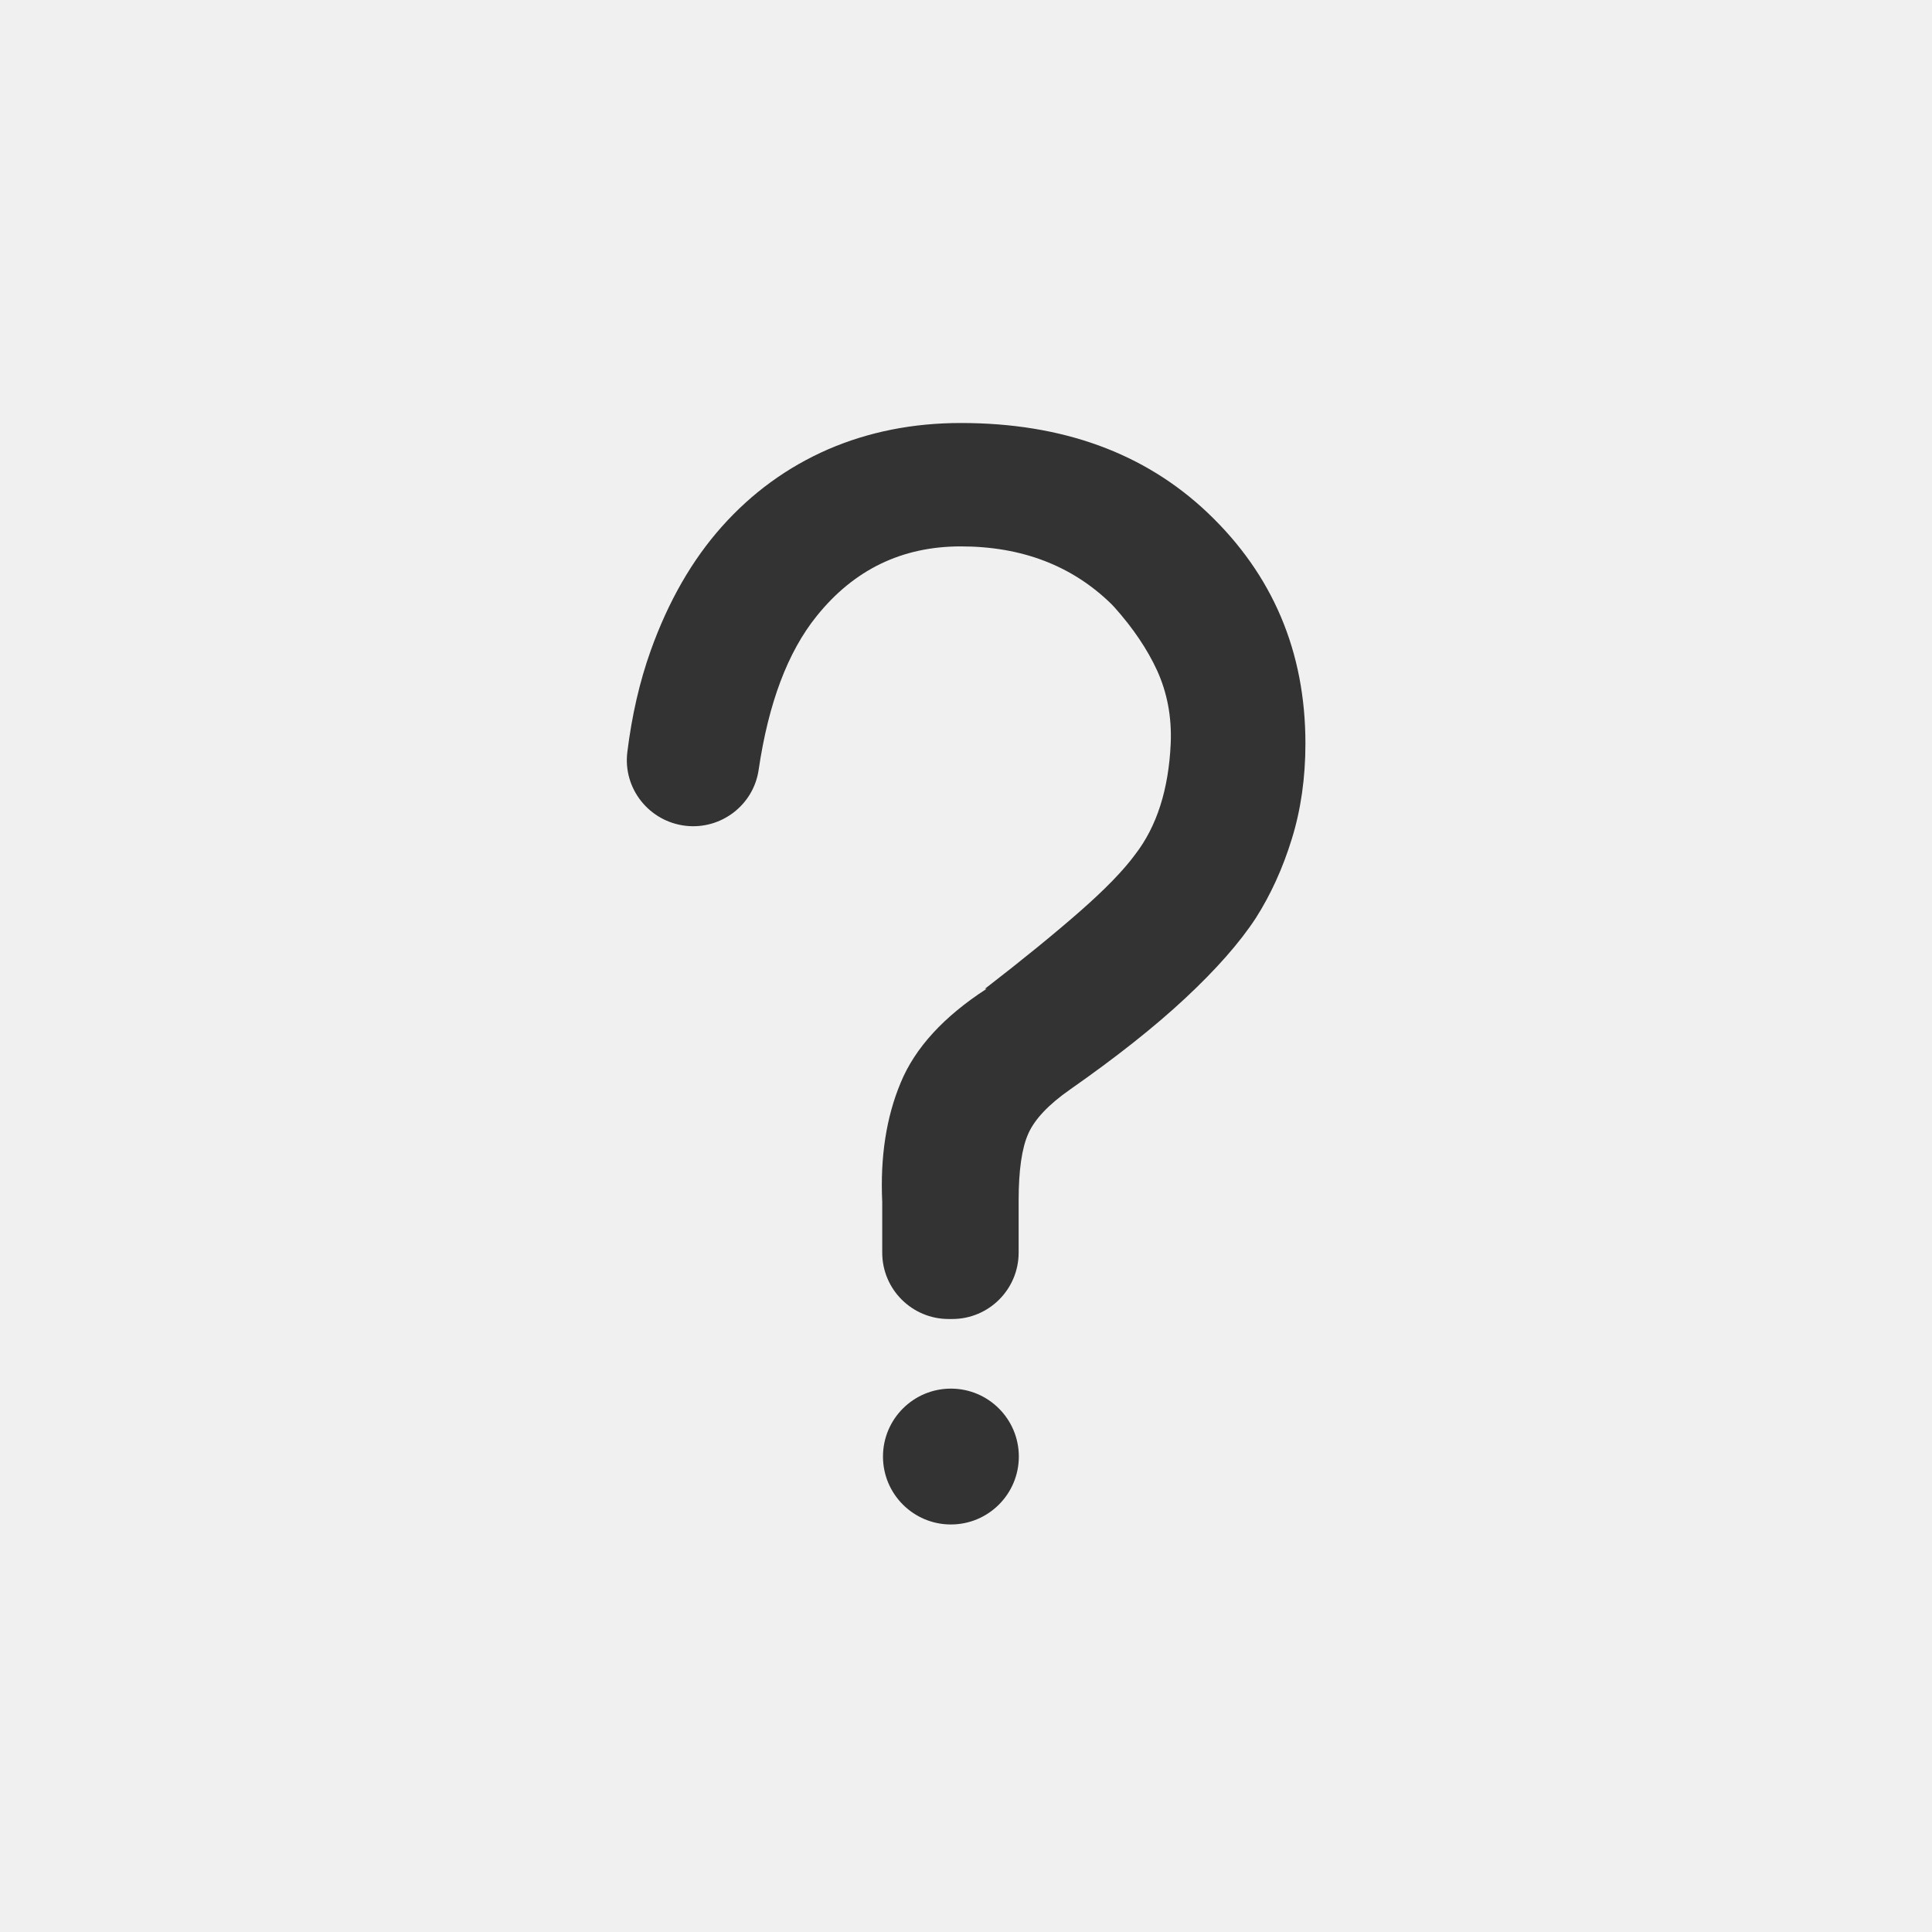
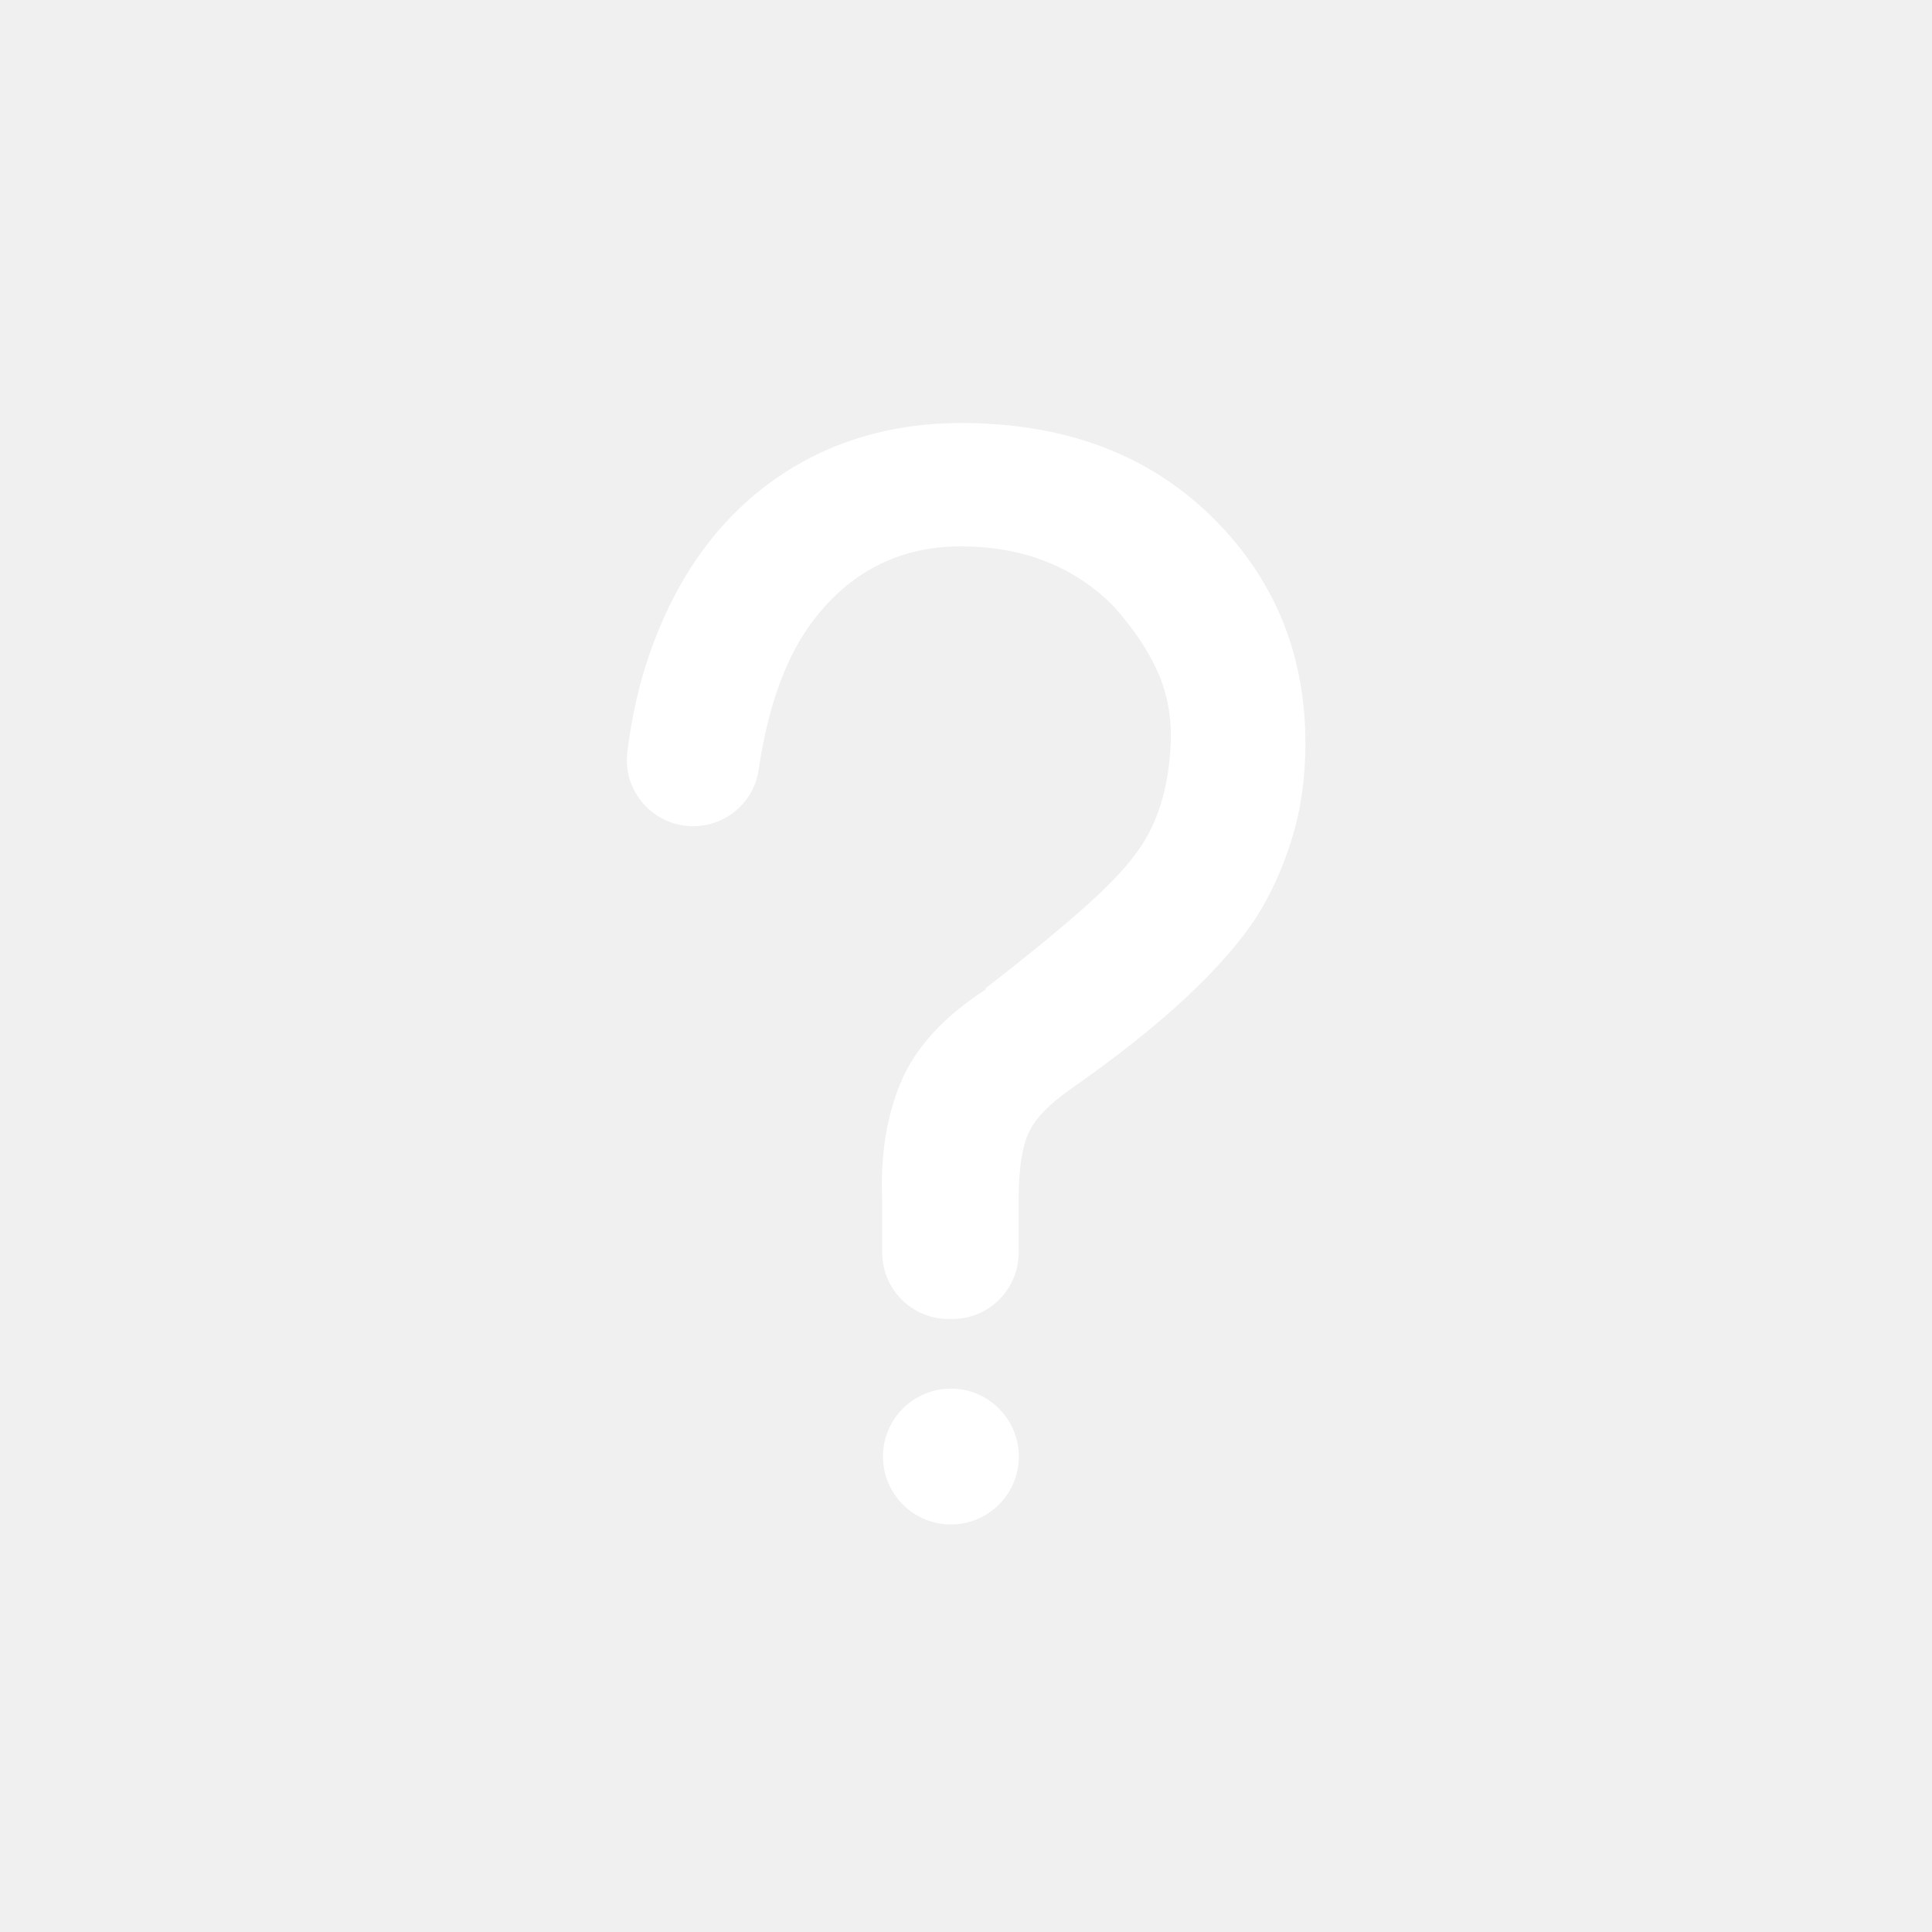
<svg xmlns="http://www.w3.org/2000/svg" t="1698648612767" class="icon" viewBox="0 0 1024 1024" version="1.1" p-id="3237" width="200" height="200">
-   <path d="M502.8 699.1c-19.4 0-35.2-15.7-35.2-35.2v-26.8c-1.1-23.8 2.1-44.9 9.8-63.3 7.6-18.4 22.8-35 45.5-49.7h-0.9c19.8-15.3 36.5-28.9 50.1-40.8 13.6-11.9 23.5-22.1 29.7-30.6 11.3-14.7 17.6-34.2 18.7-58.6 0.6-14.2-1.9-27-7.2-38.7-5.2-11.3-12.7-22.4-22.5-33.4-0.6-0.6-1.2-1.3-1.8-1.9-20.8-20.3-47.4-30.5-79.8-30.5-31.1 0-56.6 12.3-76.4 37-15.3 19-25.5 46.1-30.7 81.4-2.7 18.7-19.9 31.8-38.6 29.7-19.4-2.2-33.4-19.7-31-39.1 2.4-19.4 6.5-37.3 12.4-53.8 9.3-26 21.9-48 37.8-65.8 15.9-17.8 34.6-31.4 56.1-40.8 21.5-9.3 45-14 70.5-14 53.8 0 97.4 15.9 130.8 47.6 34.5 32.8 51.8 73.6 51.8 122.3 0 18.1-2.4 35-7.2 50.5-4.8 15.6-11.2 29.6-19.1 42-8.5 13-21 27.2-37.4 42.5s-36.8 31.4-61.1 48.4c-11.3 7.9-18.7 15.7-22.1 23.4-3.4 7.6-5.1 19.4-5.1 35.3v27.7c0 19.4-15.7 35.2-35.2 35.2h-1.9z" fill="#333333" p-id="3238" />
-   <path d="M504 772m-36 0a36 36 0 1 0 72 0 36 36 0 1 0-72 0Z" fill="#333333" p-id="3239" />
+   <path d="M502.8 699.1c-19.4 0-35.2-15.7-35.2-35.2v-26.8c-1.1-23.8 2.1-44.9 9.8-63.3 7.6-18.4 22.8-35 45.5-49.7h-0.9c19.8-15.3 36.5-28.9 50.1-40.8 13.6-11.9 23.5-22.1 29.7-30.6 11.3-14.7 17.6-34.2 18.7-58.6 0.6-14.2-1.9-27-7.2-38.7-5.2-11.3-12.7-22.4-22.5-33.4-0.6-0.6-1.2-1.3-1.8-1.9-20.8-20.3-47.4-30.5-79.8-30.5-31.1 0-56.6 12.3-76.4 37-15.3 19-25.5 46.1-30.7 81.4-2.7 18.7-19.9 31.8-38.6 29.7-19.4-2.2-33.4-19.7-31-39.1 2.4-19.4 6.5-37.3 12.4-53.8 9.3-26 21.9-48 37.8-65.8 15.9-17.8 34.6-31.4 56.1-40.8 21.5-9.3 45-14 70.5-14 53.8 0 97.4 15.9 130.8 47.6 34.5 32.8 51.8 73.6 51.8 122.3 0 18.1-2.4 35-7.2 50.5-4.8 15.6-11.2 29.6-19.1 42-8.5 13-21 27.2-37.4 42.5s-36.8 31.4-61.1 48.4c-11.3 7.9-18.7 15.7-22.1 23.4-3.4 7.6-5.1 19.4-5.1 35.3v27.7c0 19.4-15.7 35.2-35.2 35.2h-1.9z" fill="#FFFFFF" p-id="3238" />
+   <path d="M504 772m-36 0a36 36 0 1 0 72 0 36 36 0 1 0-72 0Z" fill="#FFFFFF" p-id="3239" />
</svg>
